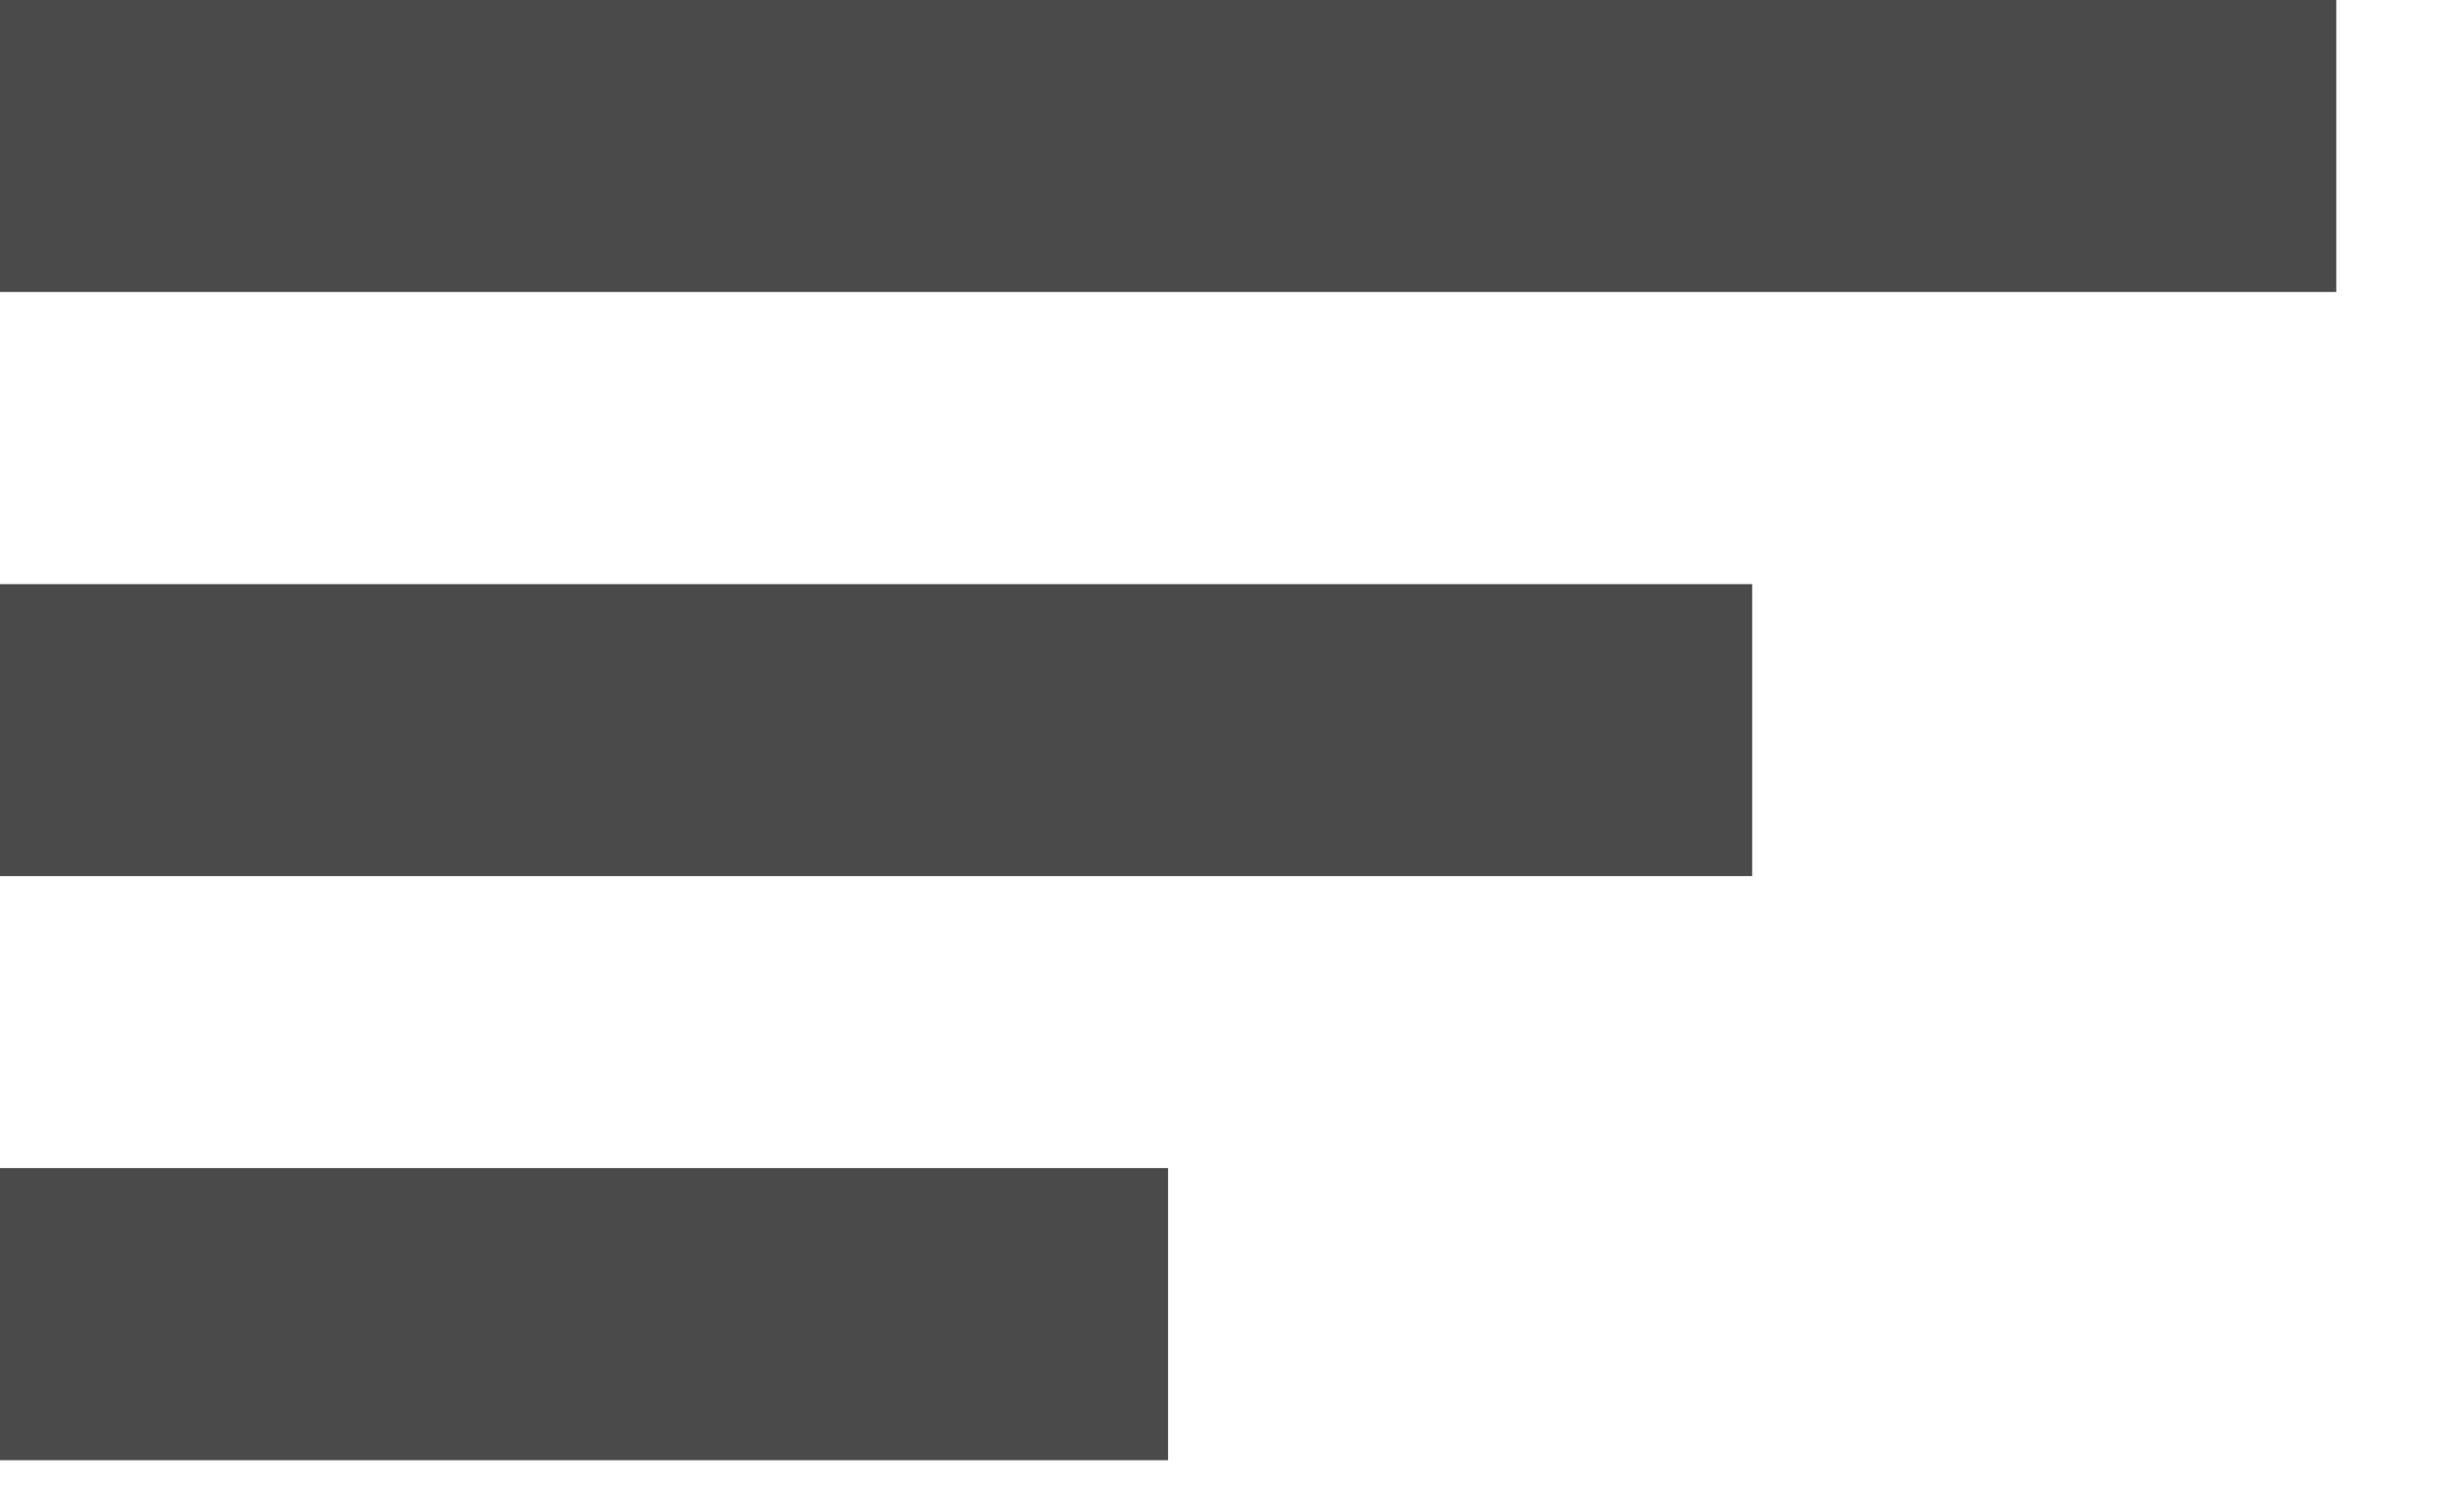
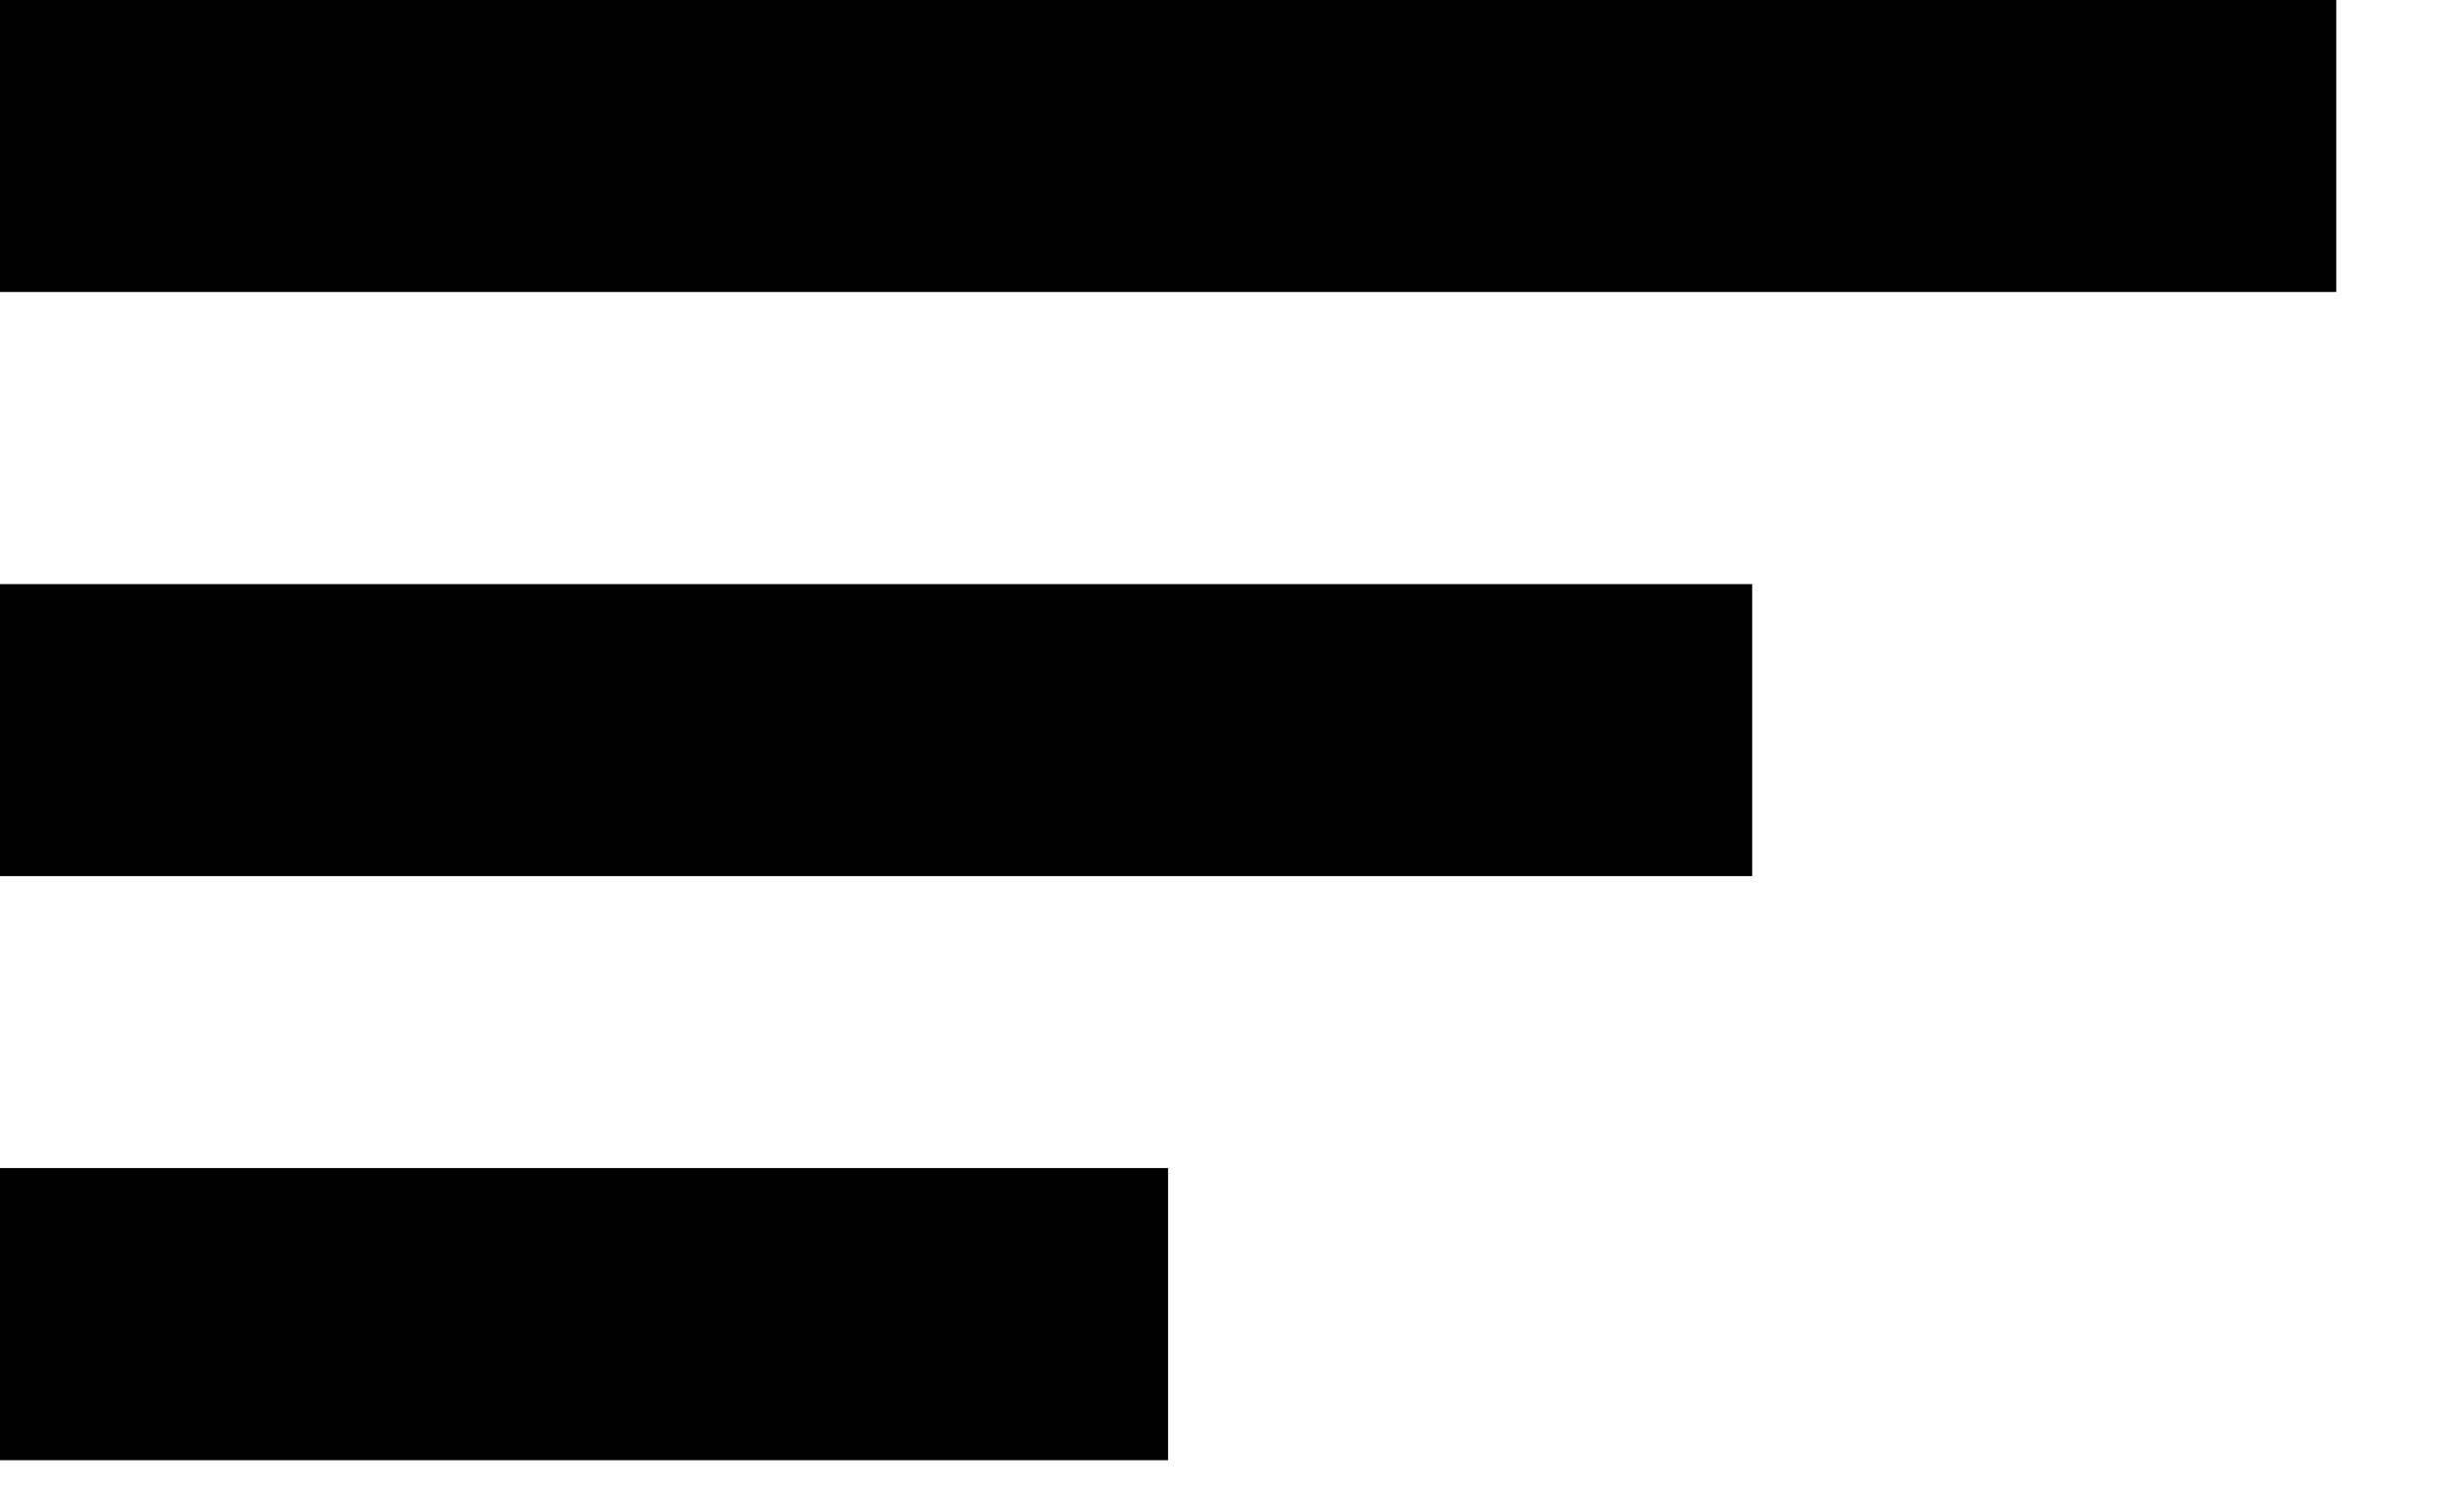
<svg xmlns="http://www.w3.org/2000/svg" width="18" height="11" viewBox="0 0 18 11">
-   <path d="M12.8 4.267H0V6.4h12.8V4.267zM0 0v2.133h17.067V0H0zm0 10.667h8.533V8.533H0v2.134z" fill="#4A4A4A" fill-rule="evenodd" />
+   <path d="M12.8 4.267H0V6.4h12.8V4.267zM0 0v2.133h17.067V0H0zm0 10.667h8.533V8.533H0v2.134z" fill-rule="evenodd" />
</svg>
